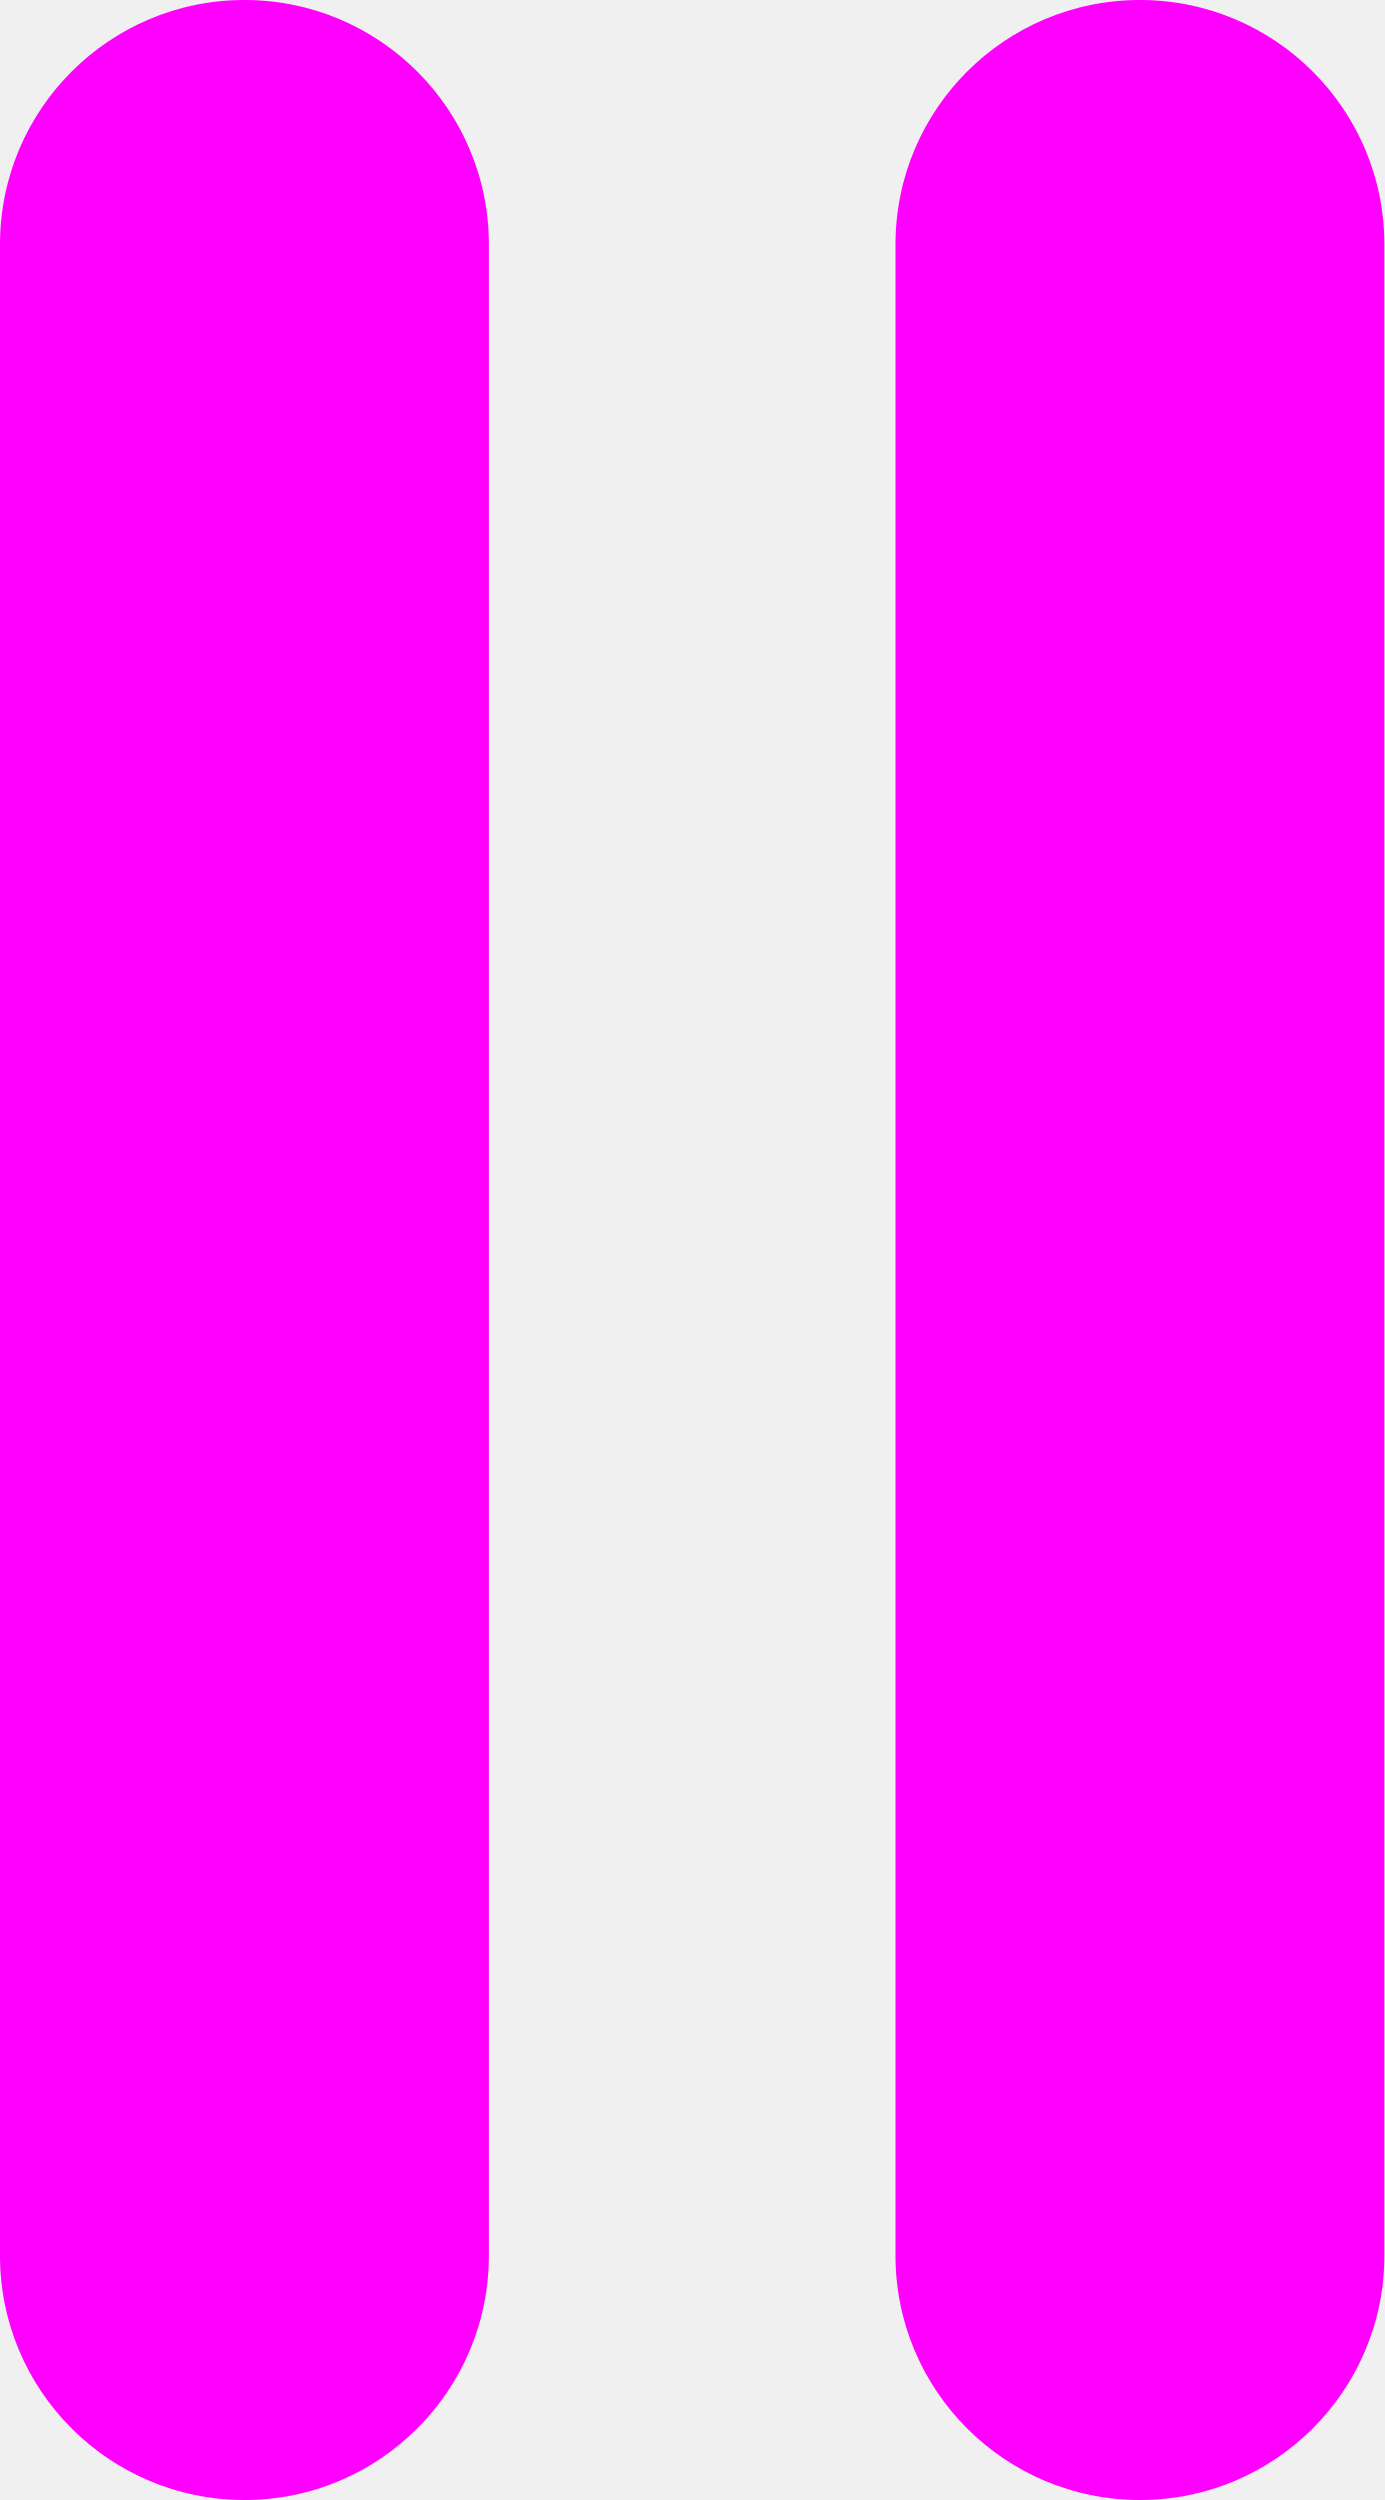
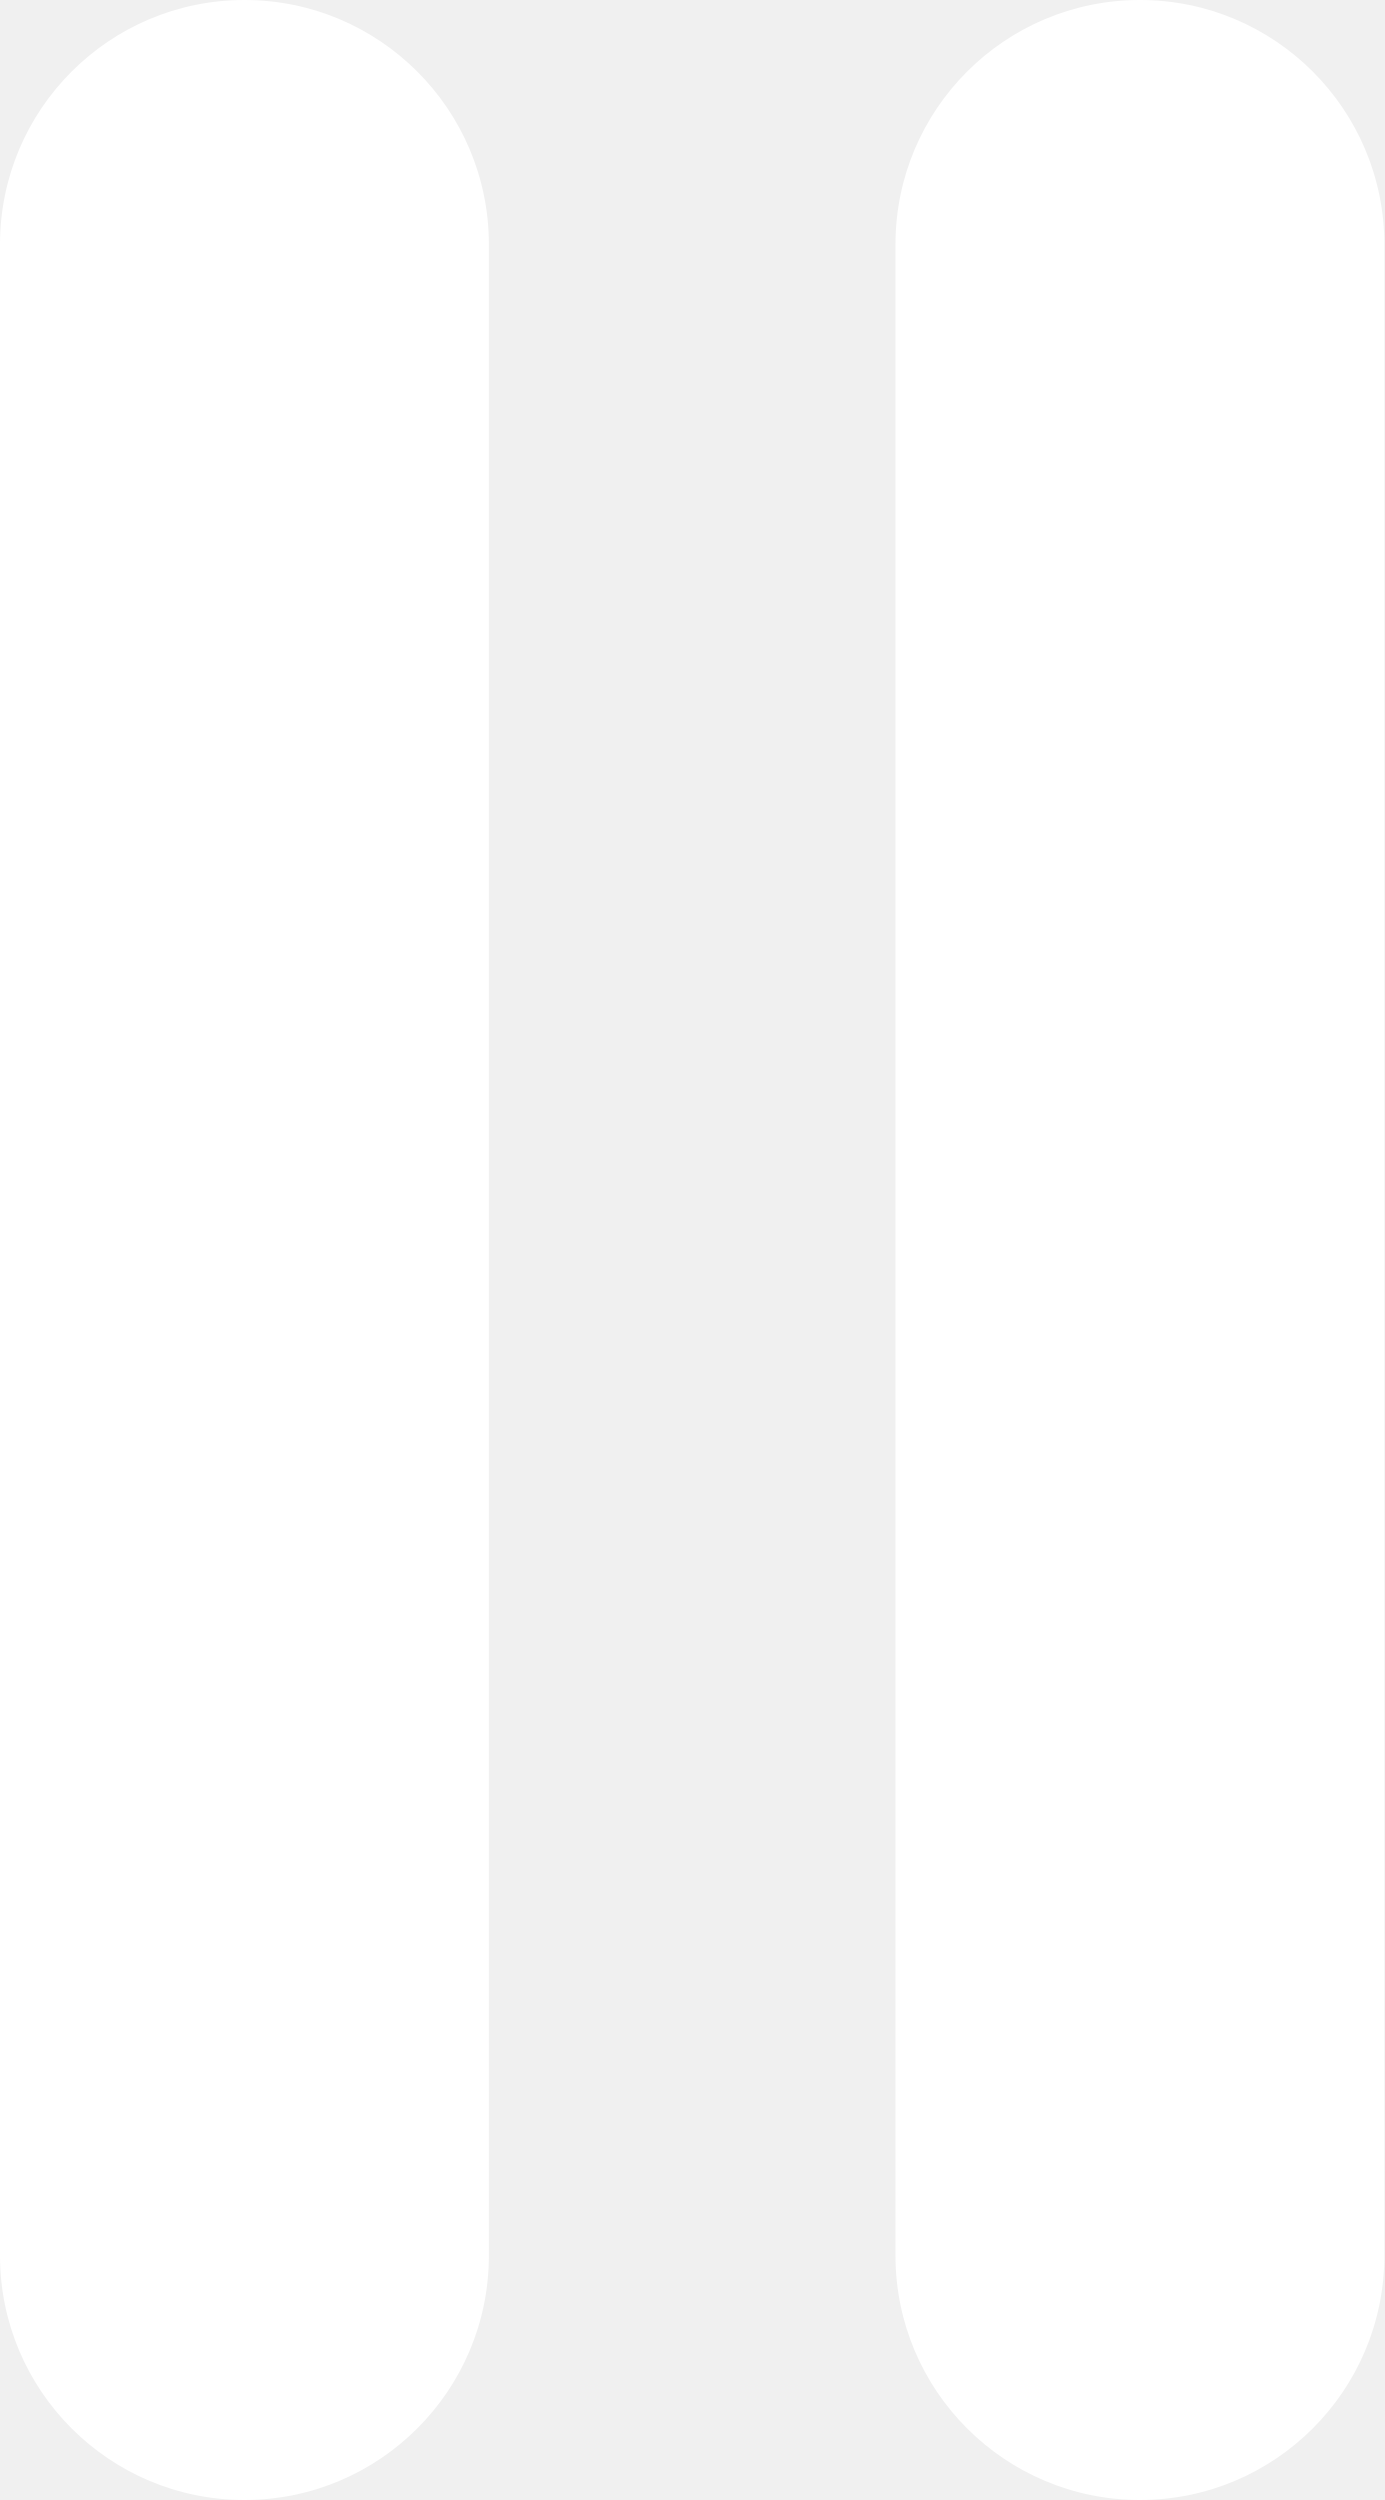
<svg xmlns="http://www.w3.org/2000/svg" id="Livello_1" data-name="Livello 1" viewBox="0 0 17.67 31.91">
-   <rect width="6.24" height="31.91" rx="3.12" ry="3.12" style="fill:#f0f" />
-   <rect x="11.43" width="6.24" height="31.91" rx="3.12" ry="3.12" style="fill:#f0f" />
+   <rect width="6.24" height="31.91" rx="3.12" ry="3.12" style="fill:#fff" />
+   <rect x="11.43" width="6.24" height="31.91" rx="3.12" ry="3.12" style="fill:#fff" />
</svg>
